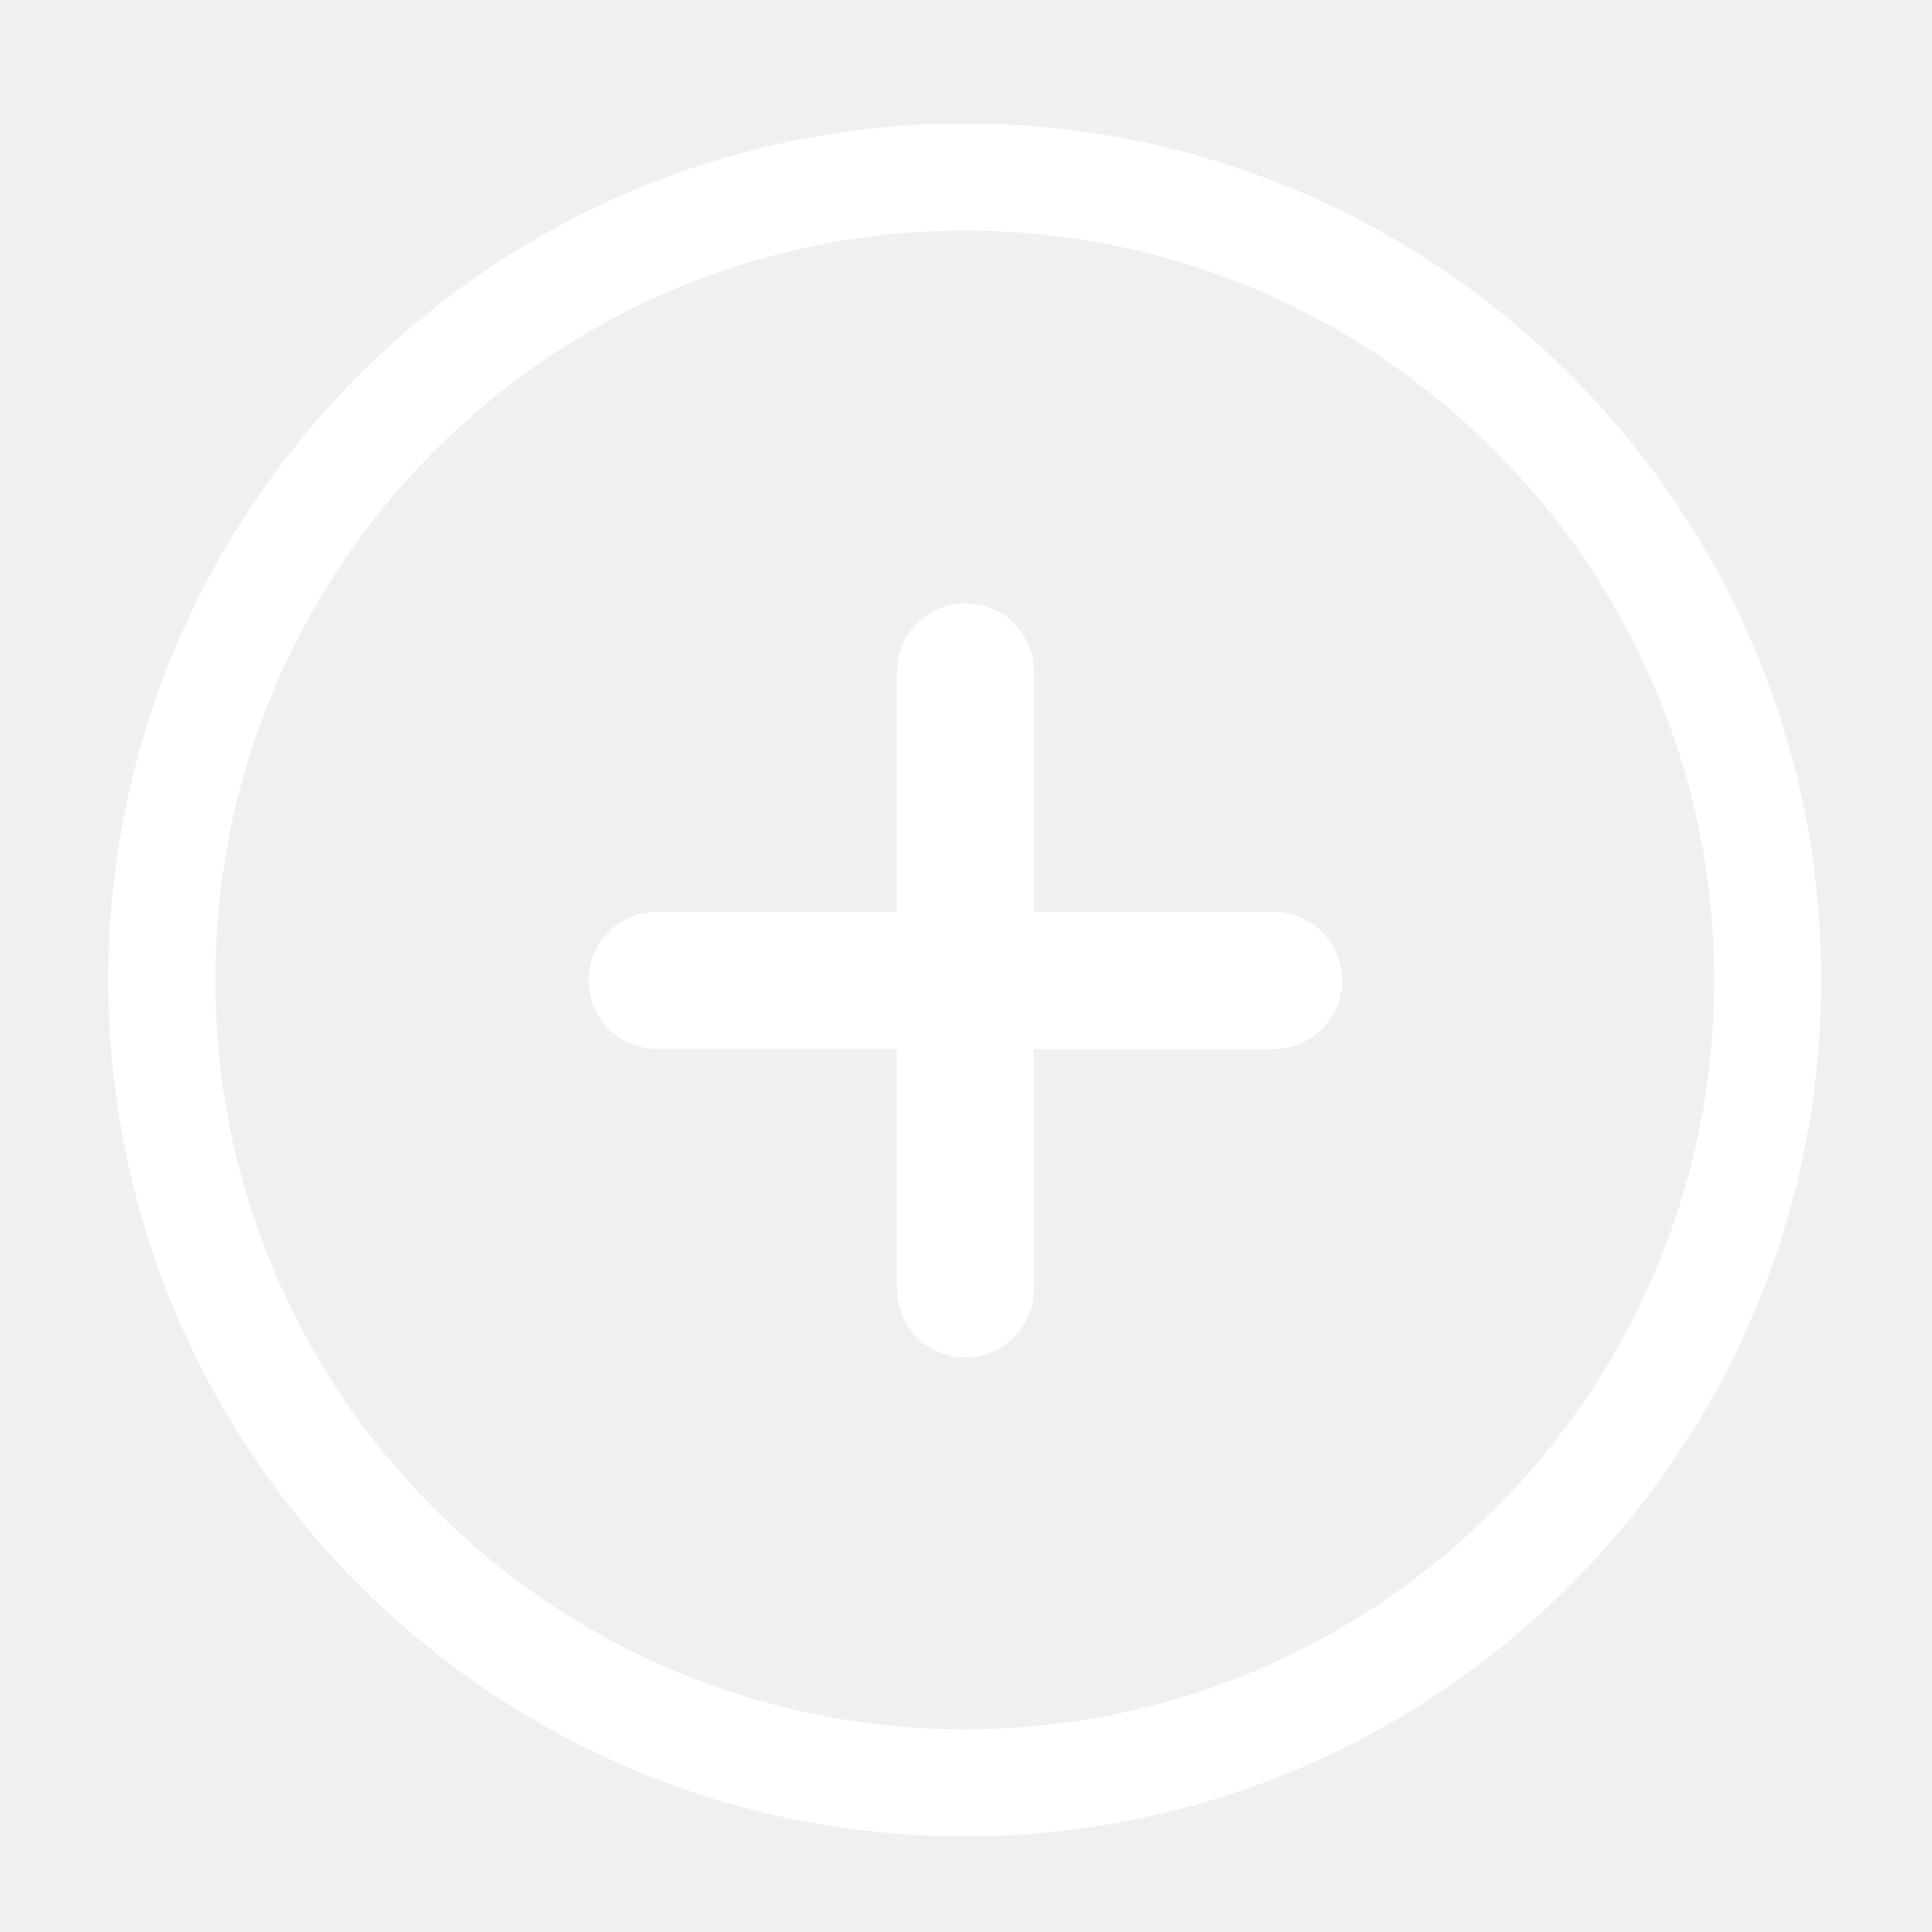
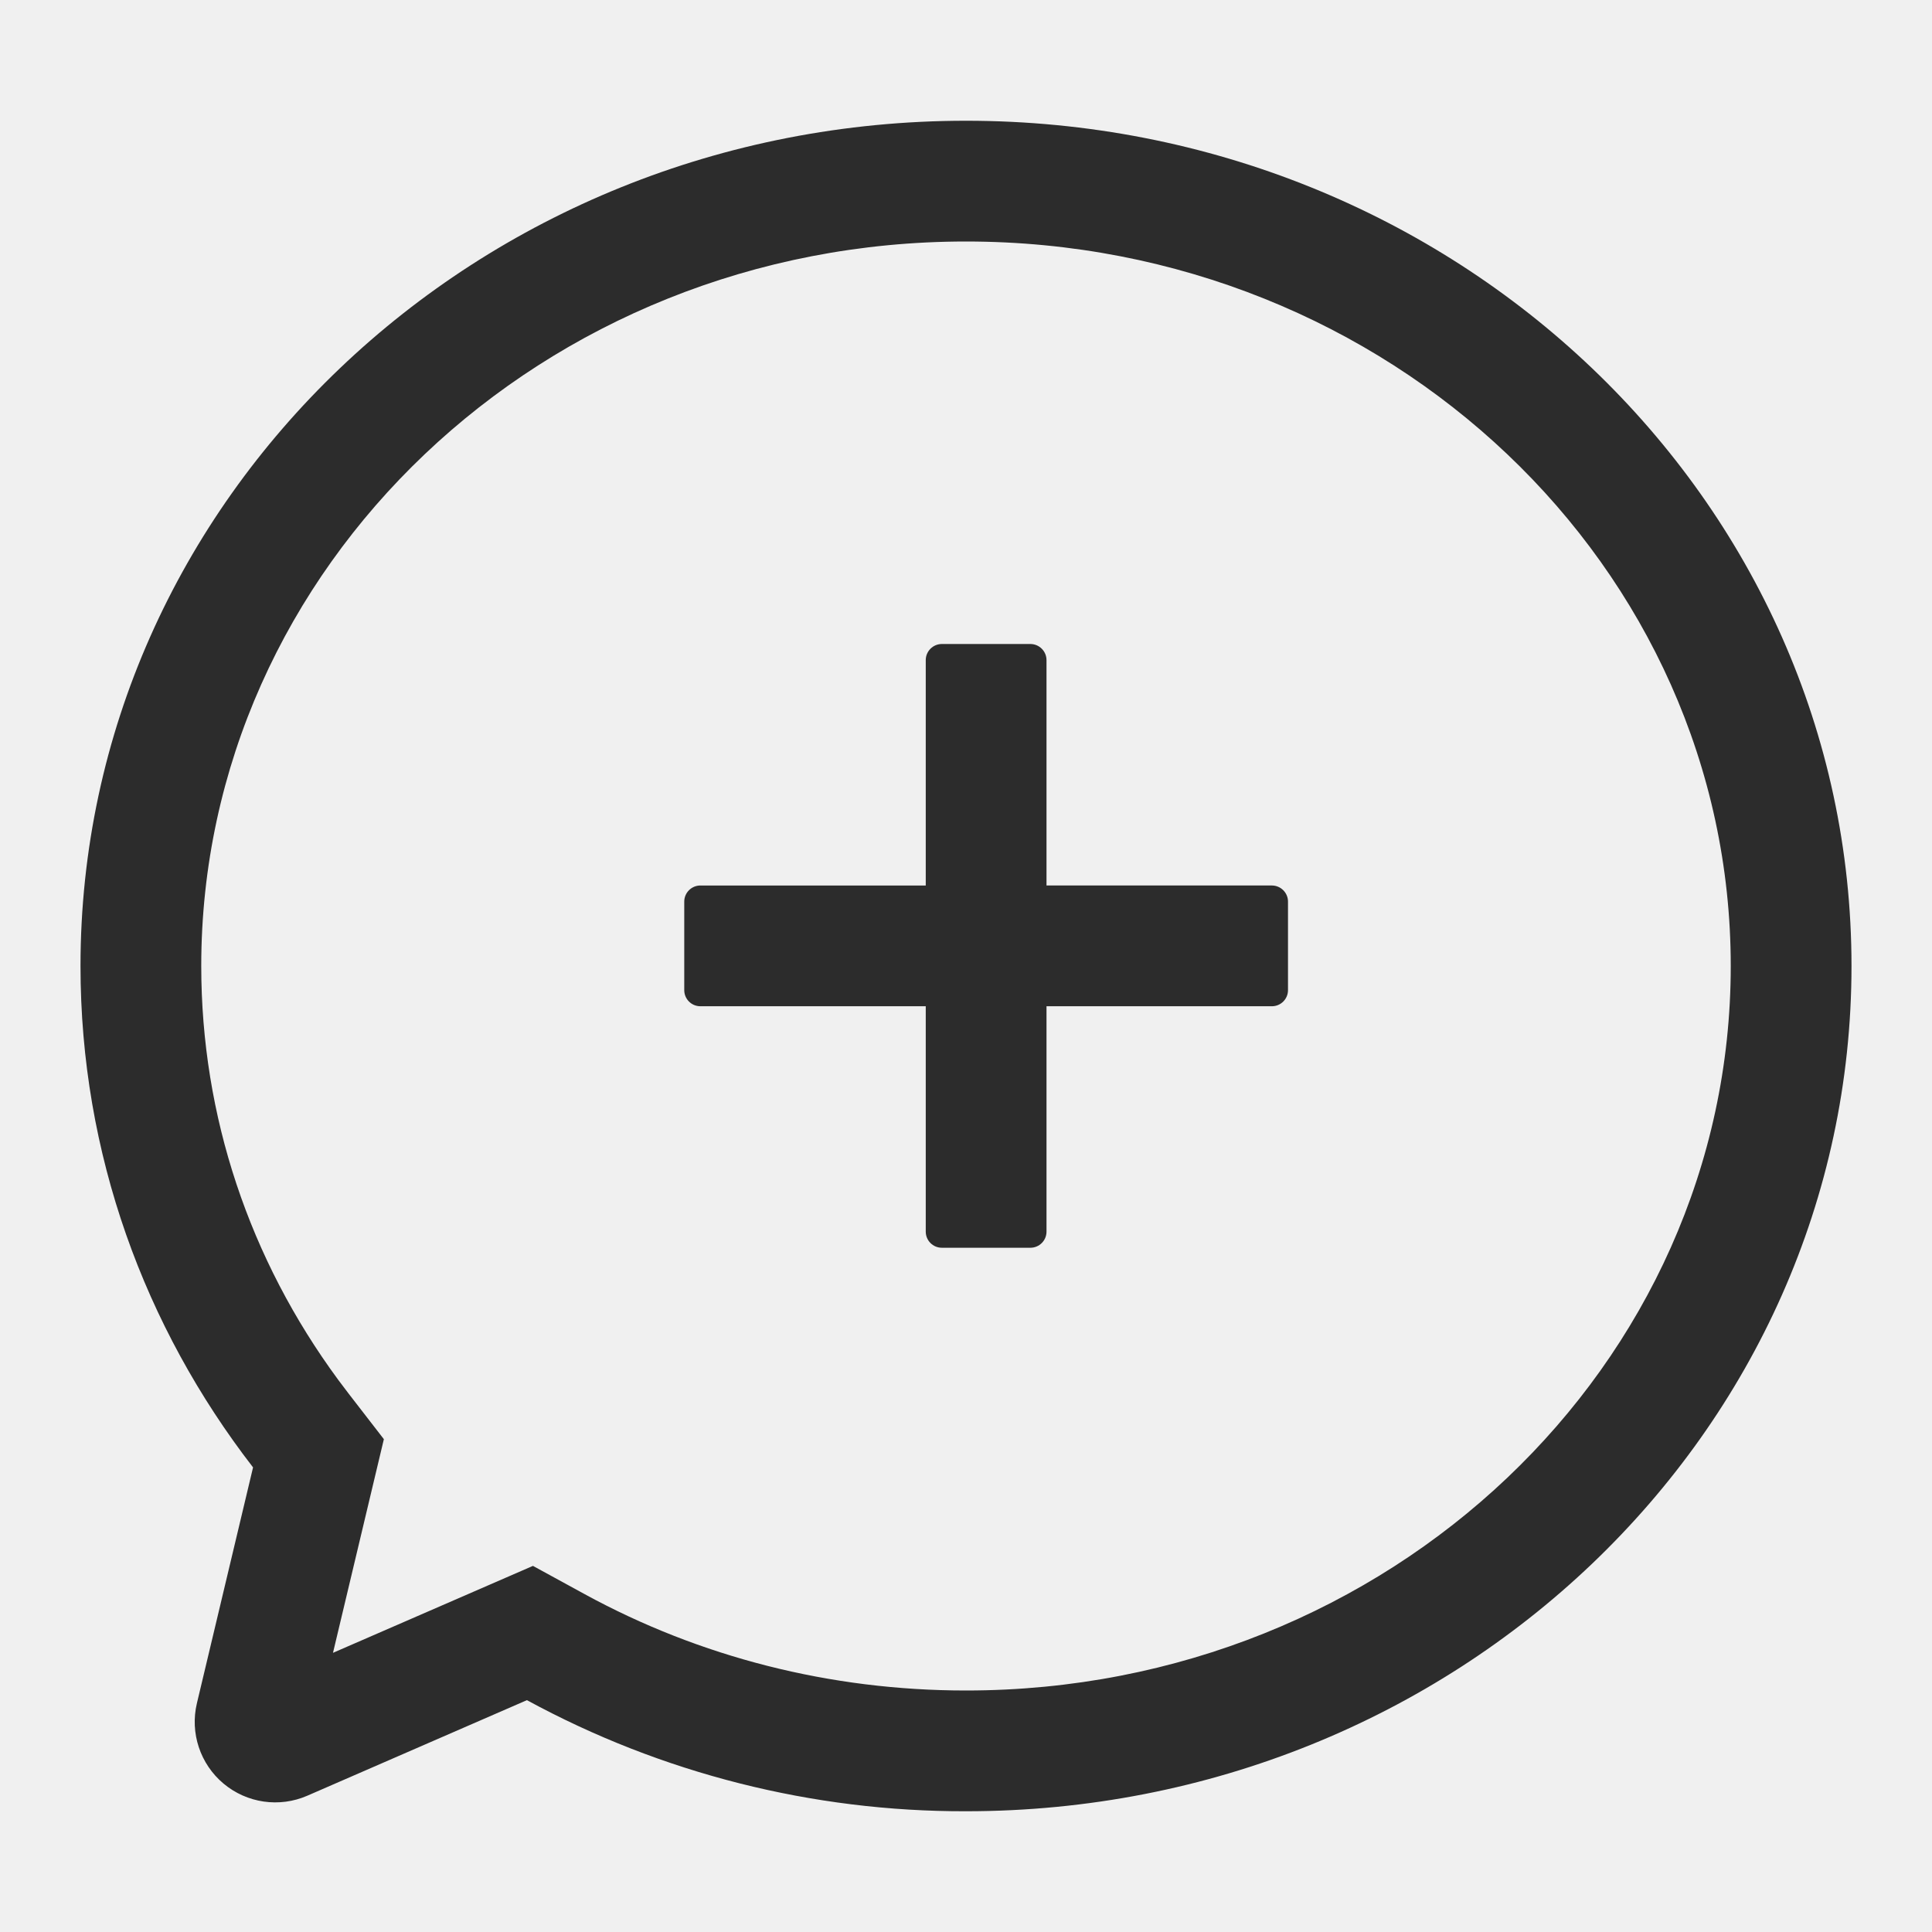
- <svg xmlns="http://www.w3.org/2000/svg" t="1704614080002" class="icon" viewBox="0 0 1024 1024" version="1.1" p-id="1708" width="128" height="128">
-   <path d="M675.04 483.264l-127.04 0 0-127.264c0-20.064-16.288-36.32-36.32-36.32-20.064 0-36.32 16.192-36.32 36.32l0 127.232-127.072 0c-20.064 0-36.352 16.32-36.352 36.352 0 20.064 16.224 36.352 36.352 36.352l127.072 0 0 127.232c0 20 16.256 36.384 36.32 36.384 20.032 0 36.32-16.256 36.32-36.384l0-127.136 127.04 0c19.968 0 36.352-16.256 36.352-36.384C711.36 499.552 695.136 483.264 675.04 483.264L675.04 483.264zM511.328 65.44c-250.24 0-453.952 203.616-453.952 453.952 0 250.336 203.712 453.952 453.952 453.952 250.336 0 453.984-203.584 453.984-453.952C965.312 269.056 761.696 65.44 511.328 65.44L511.328 65.44zM511.328 916.576c-219.04 0-397.184-178.176-397.184-397.152 0-219.104 178.144-397.216 397.184-397.216s397.216 178.112 397.216 397.216C908.576 738.368 730.368 916.576 511.328 916.576L511.328 916.576zM511.328 916.576" fill="#ffffff" p-id="1709" />
+ <svg xmlns="http://www.w3.org/2000/svg" t="1713437107371" class="icon" viewBox="0 0 1024 1024" version="1.1" p-id="71105" width="128" height="128">
+   <path d="M512 64c259.2 0 469.333 200.576 469.333 448s-210.133 448-469.333 448a484.48 484.48 0 0 1-232.725-58.88l-116.395 50.645a42.667 42.667 0 0 1-58.517-49.003l29.76-125.013C76.629 703.403 42.667 611.477 42.667 512 42.667 264.576 252.8 64 512 64z m0 64C287.488 128 106.667 300.587 106.667 512c0 79.573 25.557 155.435 72.555 219.285l5.525 7.317 18.709 24.192-26.965 113.237 105.984-46.08 27.477 15.019C370.859 878.229 439.979 896 512 896c224.512 0 405.333-172.587 405.333-384S736.512 128 512 128z m34.133 213.333c4.693 0 8.533 3.84 8.533 8.533V469.333h119.467c4.693 0 8.533 3.84 8.533 8.533v46.933a8.533 8.533 0 0 1-8.533 8.533H554.667v119.467a8.533 8.533 0 0 1-8.533 8.533h-46.933a8.533 8.533 0 0 1-8.533-8.533V533.333h-119.467a8.533 8.533 0 0 1-8.533-8.533v-46.933c0-4.693 3.84-8.533 8.533-8.533H490.667v-119.467c0-4.693 3.84-8.533 8.533-8.533h46.933z" fill="#2c2c2c" p-id="71106" />
</svg>
